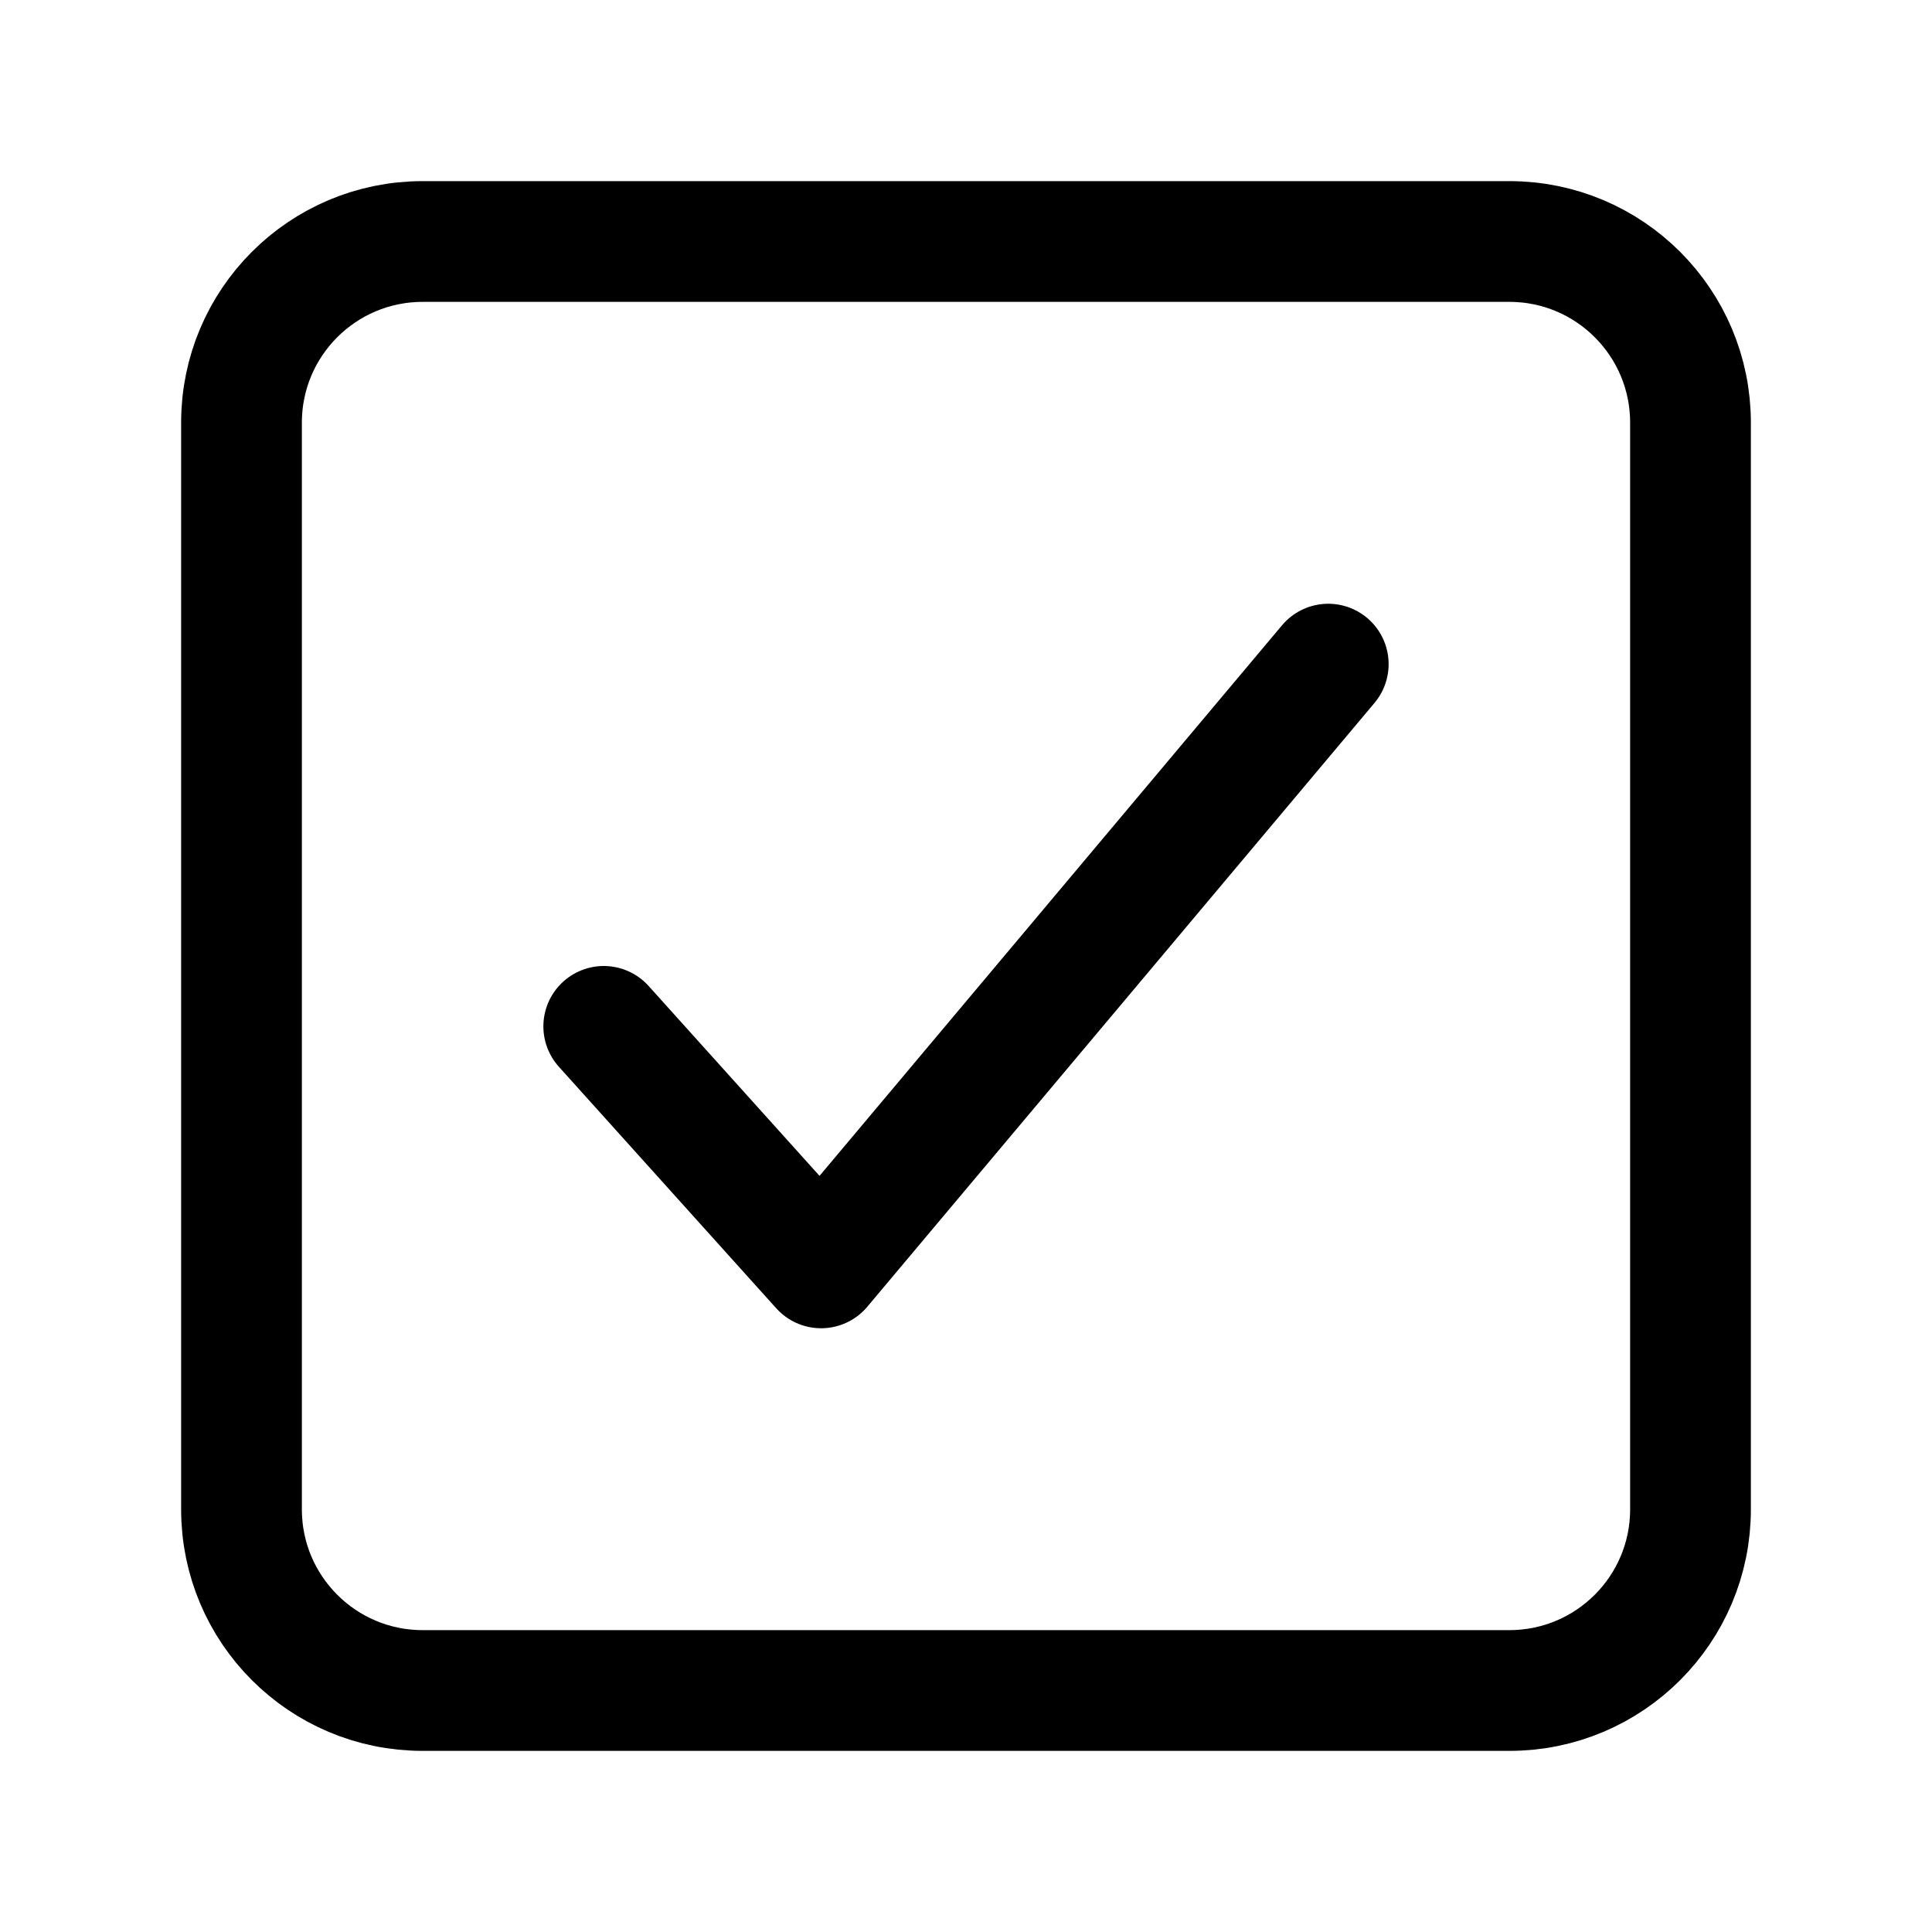
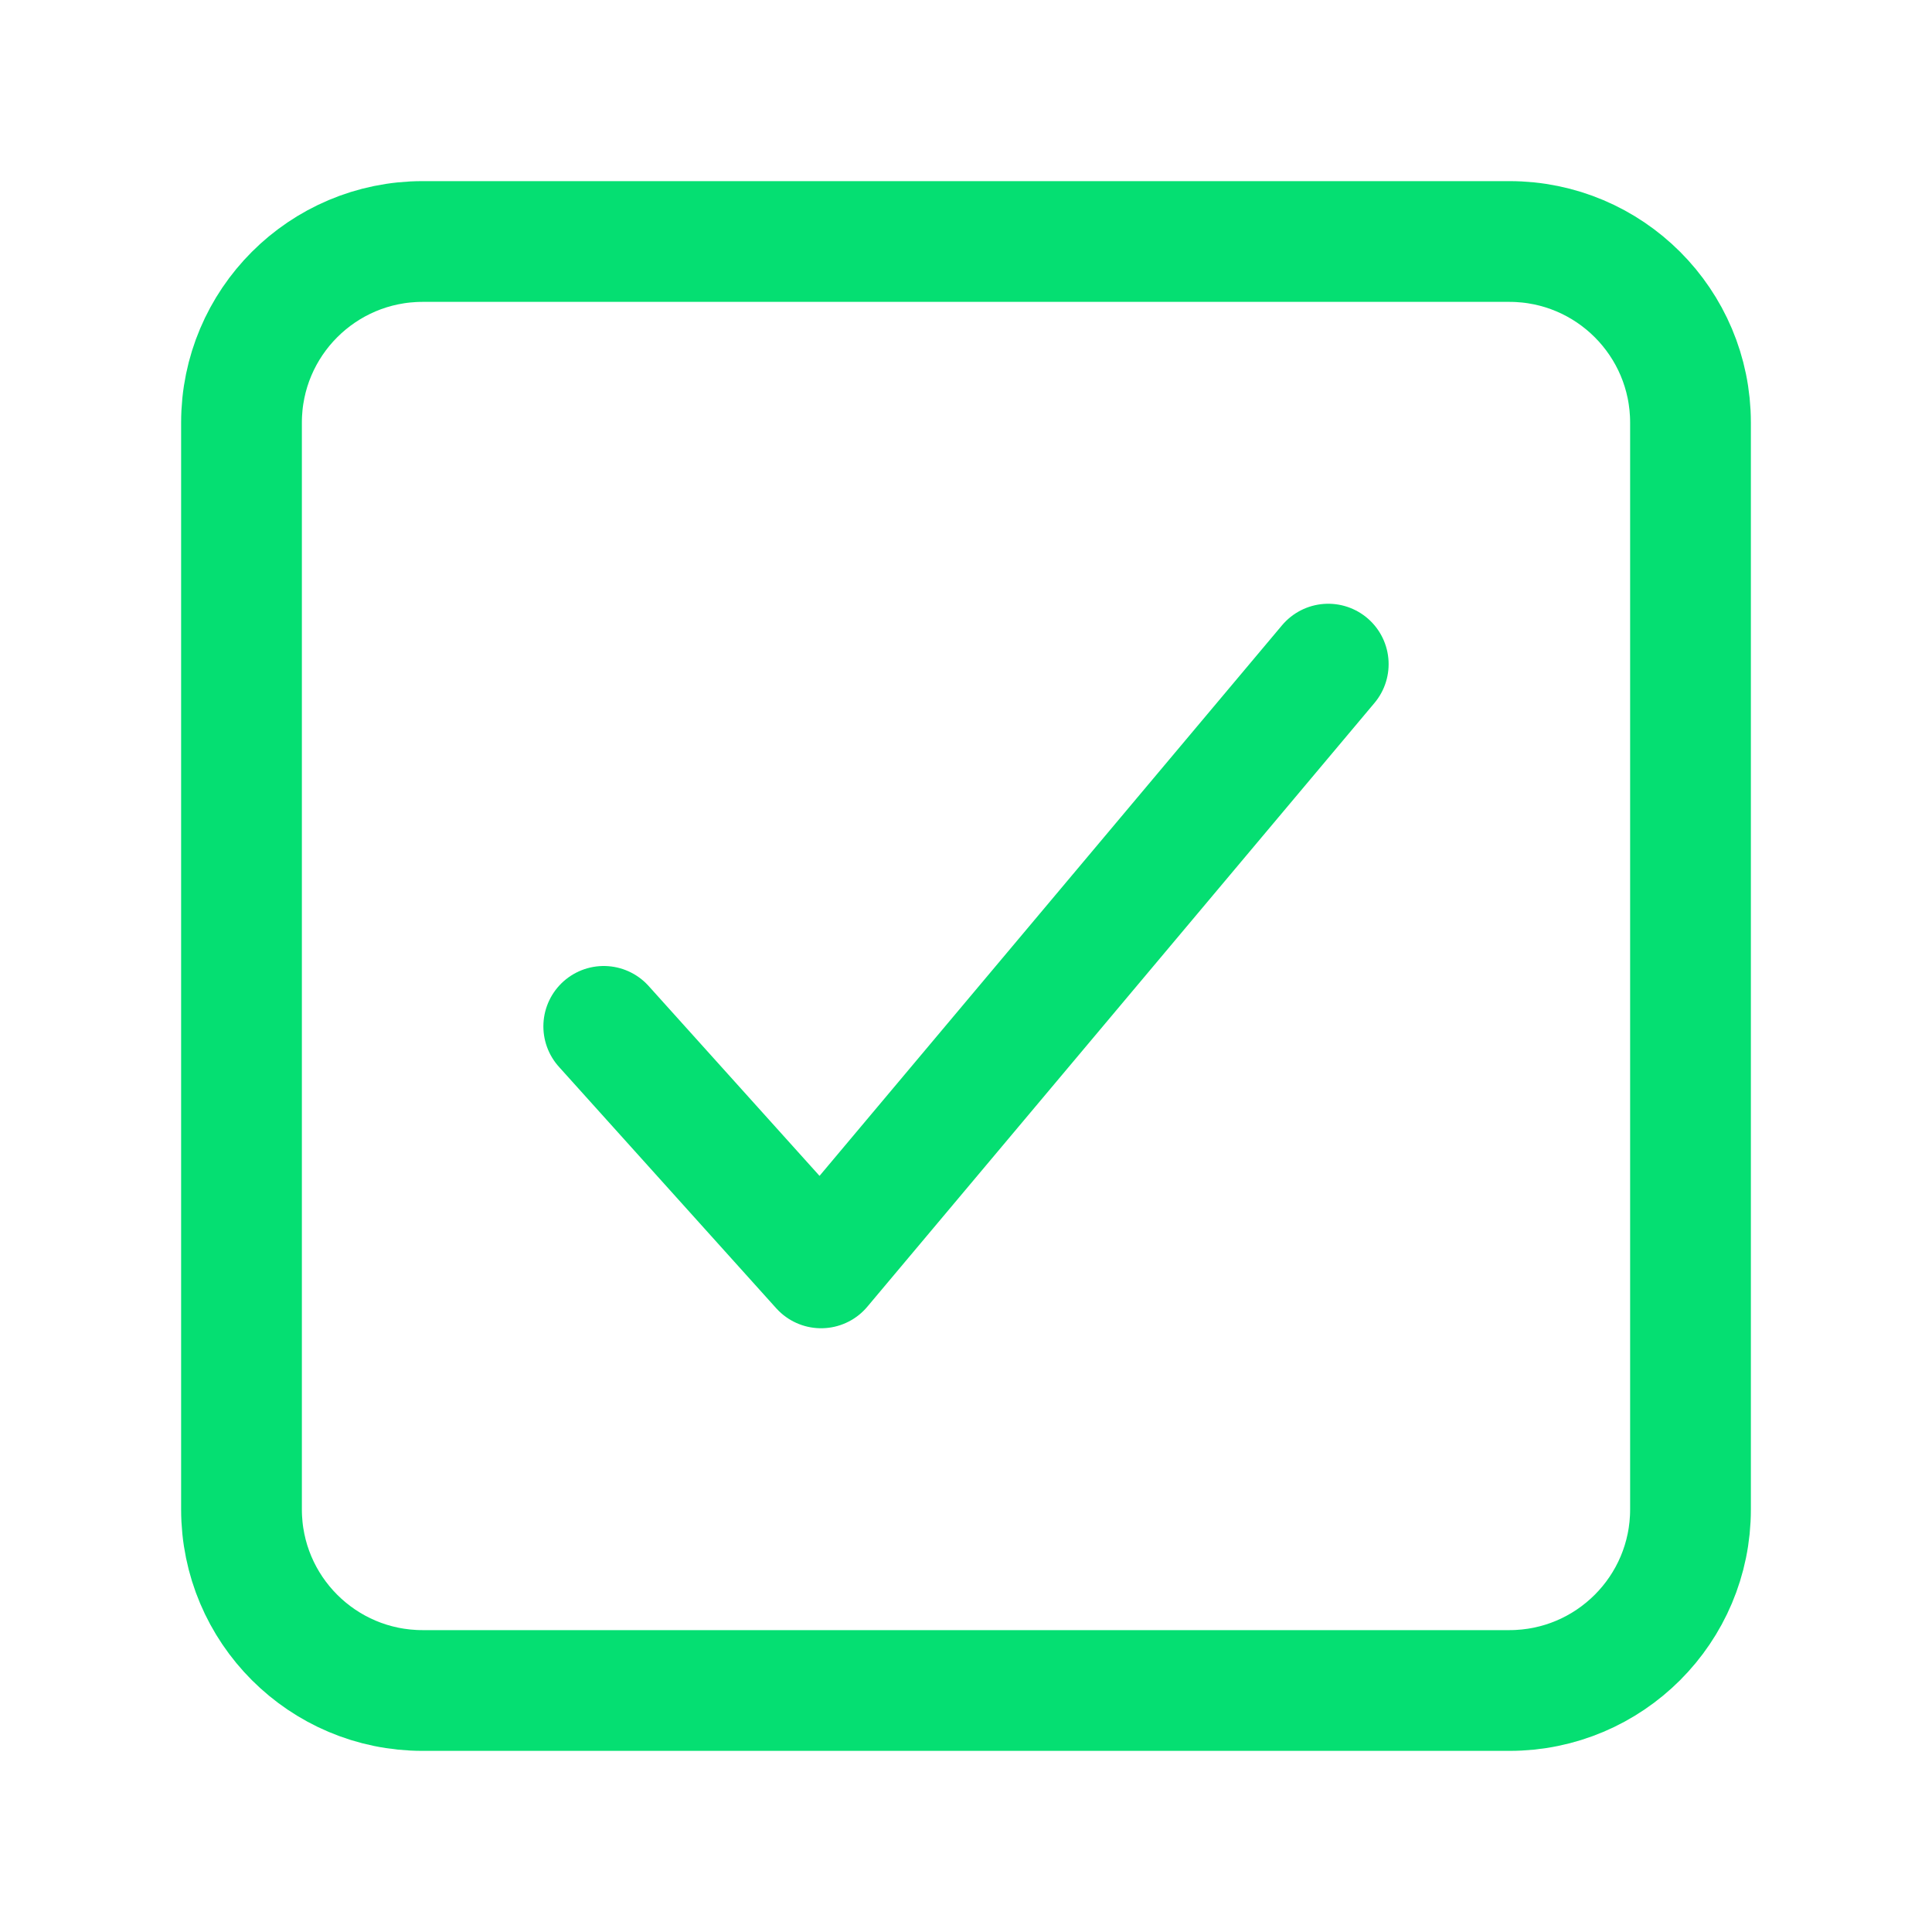
<svg xmlns="http://www.w3.org/2000/svg" class="ionicon" viewBox="0 0 512 512">
-   <path fill="none" stroke="currentColor" stroke-linecap="round" stroke-linejoin="round" stroke-width="32" d="M352 176L217.6 336 160 272" />
-   <rect x="64" y="64" width="384" height="384" rx="48" ry="48" fill="none" stroke="currentColor" stroke-linejoin="round" stroke-width="32" />
+   <path fill="none" stroke="#05df72" stroke-linecap="round" stroke-linejoin="round" stroke-width="32" d="M352 176L217.6 336 160 272" />
+   <rect x="64" y="64" width="384" height="384" rx="48" ry="48" fill="none" stroke="#05df72" stroke-linejoin="round" stroke-width="32" />
</svg>
